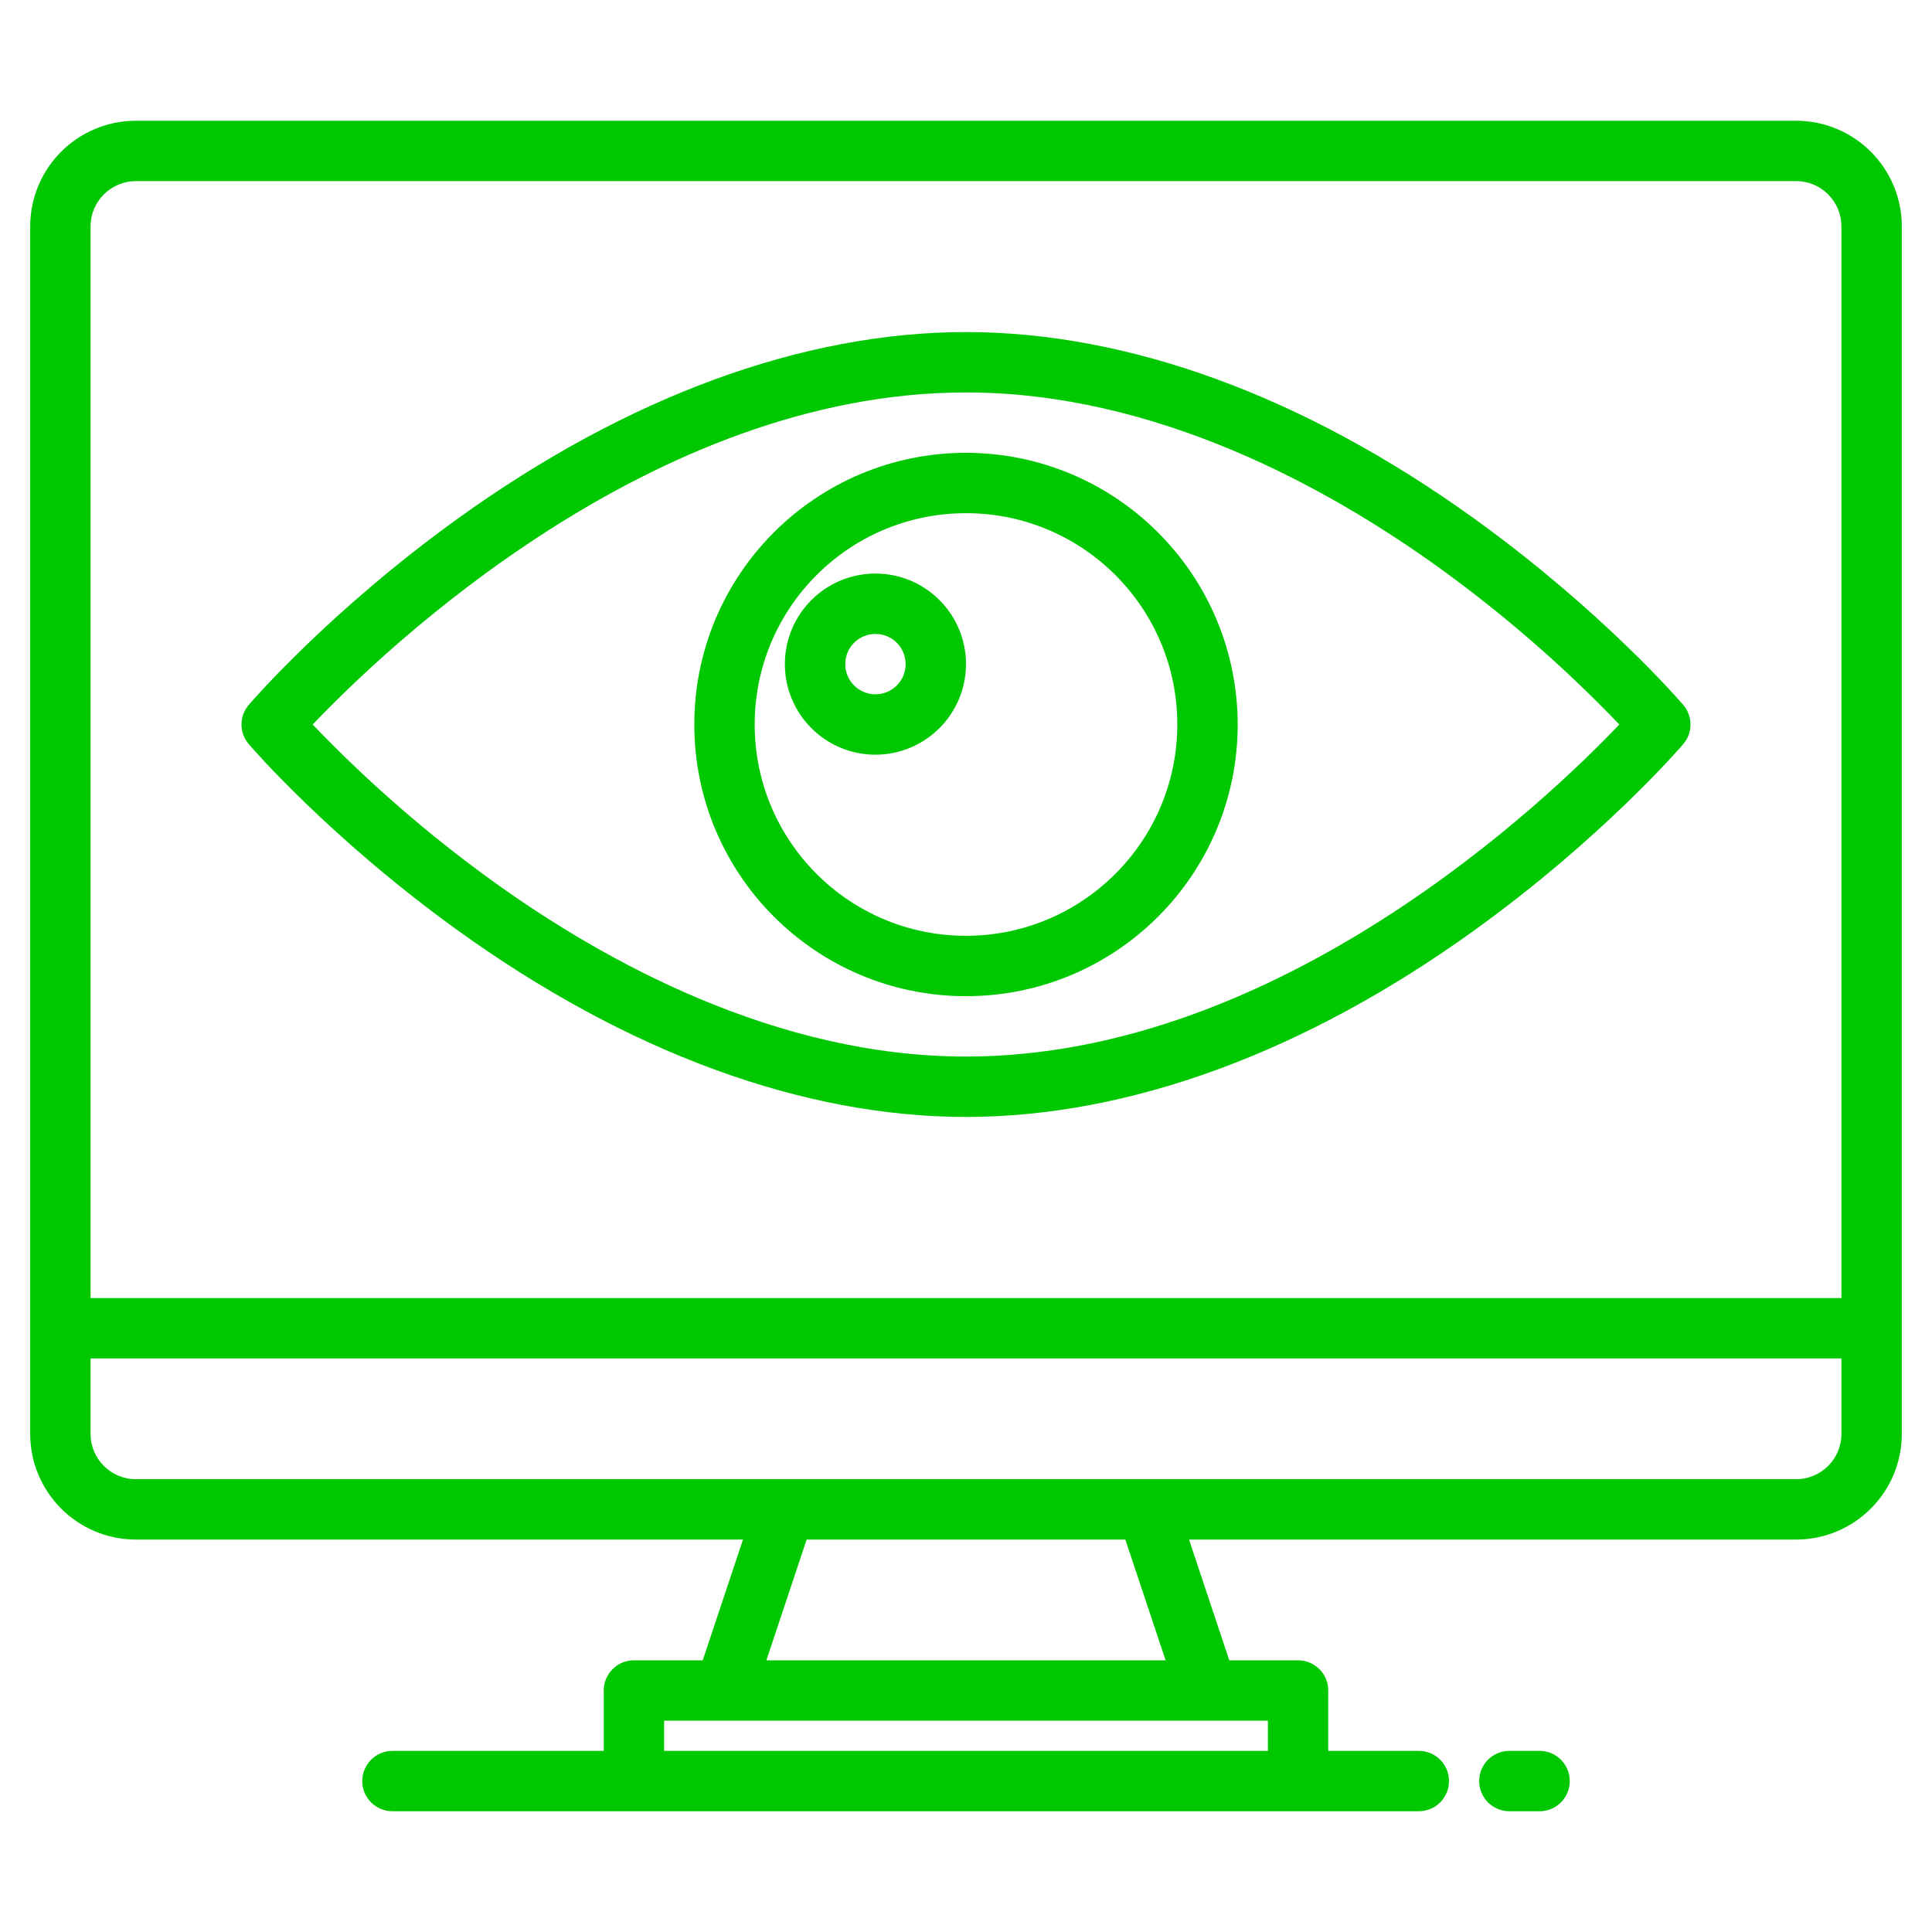
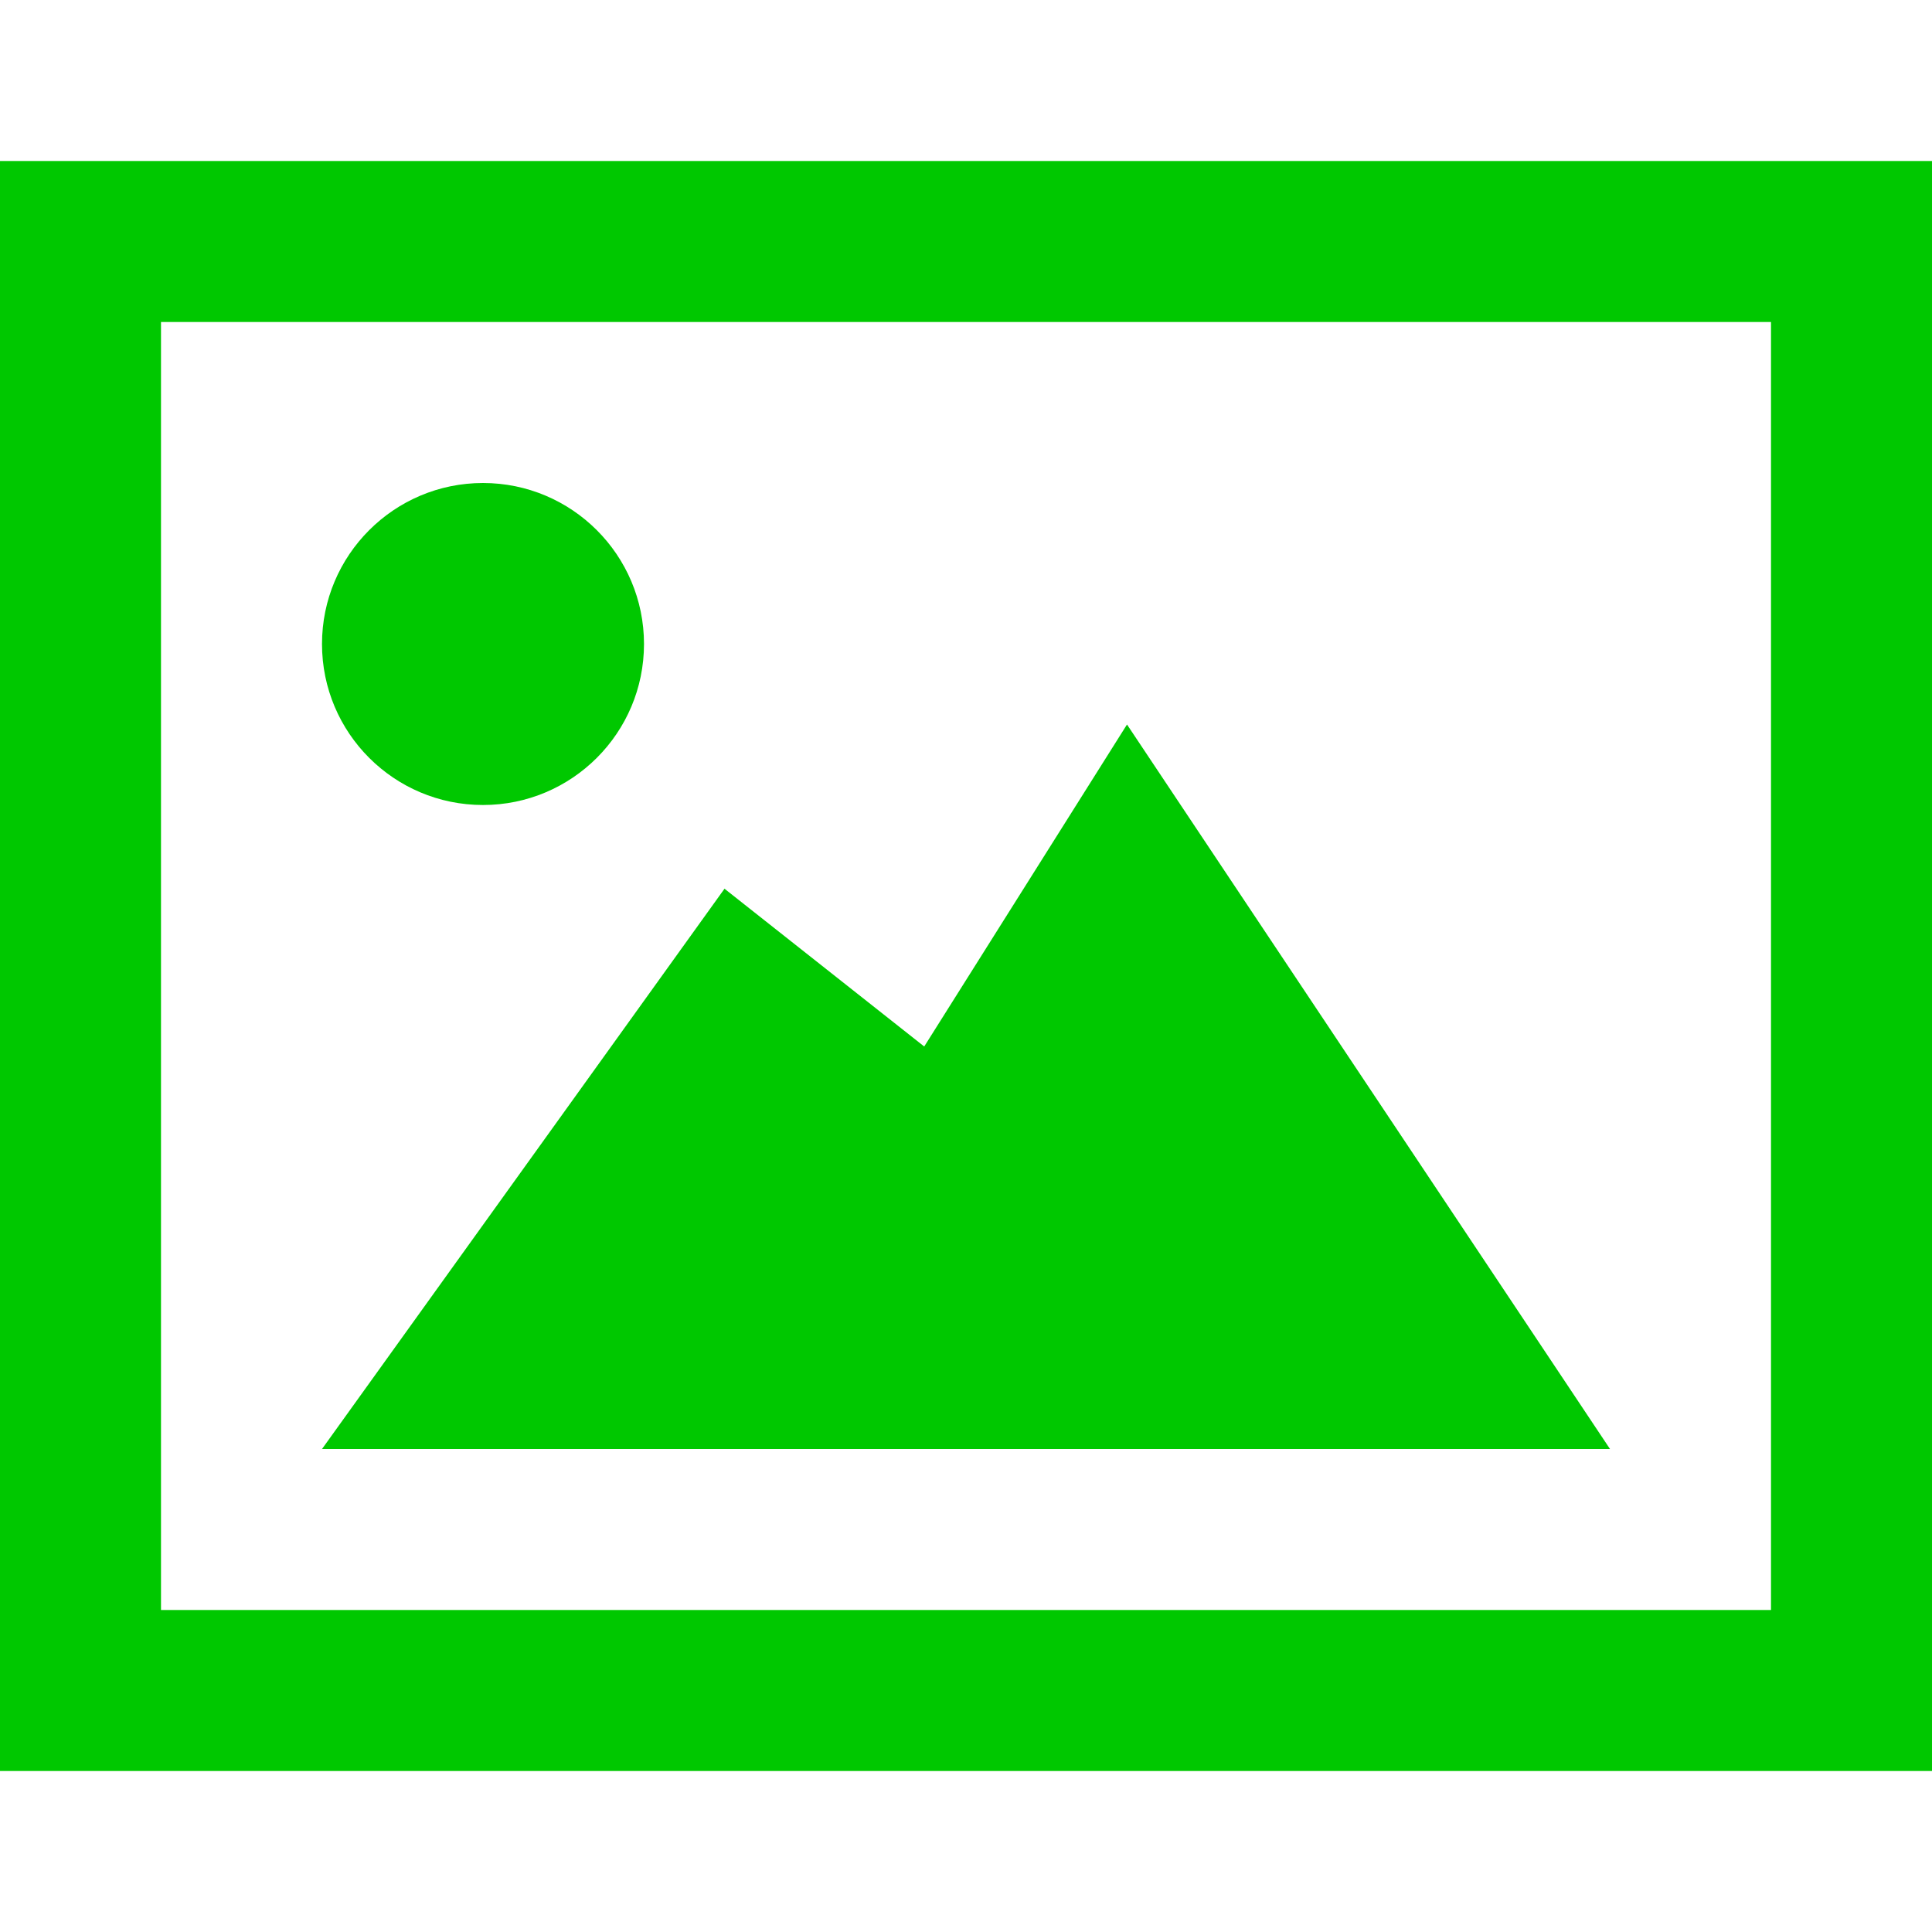
- <svg fill="#00c800" height="80px" viewBox="0 0 512 512" width="80px">
-   <g>
-     <path d="M476,32H36A28.031,28.031,0,0,0,8,60V380a28.031,28.031,0,0,0,28,28H196.9l-10.67,32H168a8,8,0,0,0-8,8v16H104a8,8,0,0,0,0,16H376a8,8,0,0,0,0-16H352V448a8,8,0,0,0-8-8H325.77L315.1,408H476a28.031,28.031,0,0,0,28-28V60A28.031,28.031,0,0,0,476,32ZM336,456v8H176v-8ZM203.1,440l10.67-32h84.46l10.67,32ZM488,380a12.01,12.01,0,0,1-12,12H36a12.01,12.01,0,0,1-12-12V360H488Zm0-36H24V60A12.01,12.01,0,0,1,36,48H476a12.01,12.01,0,0,1,12,12Z" />
-     <path d="M408,464h-8a8,8,0,0,0,0,16h8a8,8,0,0,0,0-16Z" />
-     <path d="M446.07,186.79c-.86-1.01-21.6-25-55.28-49.28C345.85,105.12,299.24,88,256,88s-89.85,17.12-134.79,49.51c-33.68,24.28-54.42,48.27-55.28,49.28a8.005,8.005,0,0,0,0,10.42c.86,1.01,21.6,25,55.28,49.28C166.15,278.88,212.76,296,256,296s89.85-17.12,134.79-49.51c33.68-24.28,54.42-48.27,55.28-49.28A8.005,8.005,0,0,0,446.07,186.79ZM256,280c-50.23,0-95.76-25.16-125.11-46.26a350.113,350.113,0,0,1-48.03-41.73C101.55,172.37,172.66,104,256,104c50.23,0,95.76,25.16,125.11,46.26A348.608,348.608,0,0,1,429.14,192C410.45,211.63,339.34,280,256,280Z" />
-     <path d="M256,120a72,72,0,1,0,72,72A72.083,72.083,0,0,0,256,120Zm0,128a56,56,0,1,1,56-56A56.062,56.062,0,0,1,256,248Z" />
-     <path d="M256,176a24,24,0,1,0-24,24A24.027,24.027,0,0,0,256,176Zm-32,0a8,8,0,1,1,8,8A8.009,8.009,0,0,1,224,176Z" />
-   </g>
+ <svg viewBox="0 0 24 24" fill="#00c800" height="80px" width="80px">
+   <path d="M14 9l-2.519 4-2.481-1.96-5 6.96h16l-6-9zm8-5v16h-20v-16h20zm2-2h-24v20h24v-20zm-20 6c0-1.104.896-2 2-2s2 .896 2 2c0 1.105-.896 2-2 2s-2-.895-2-2z" />
</svg>
